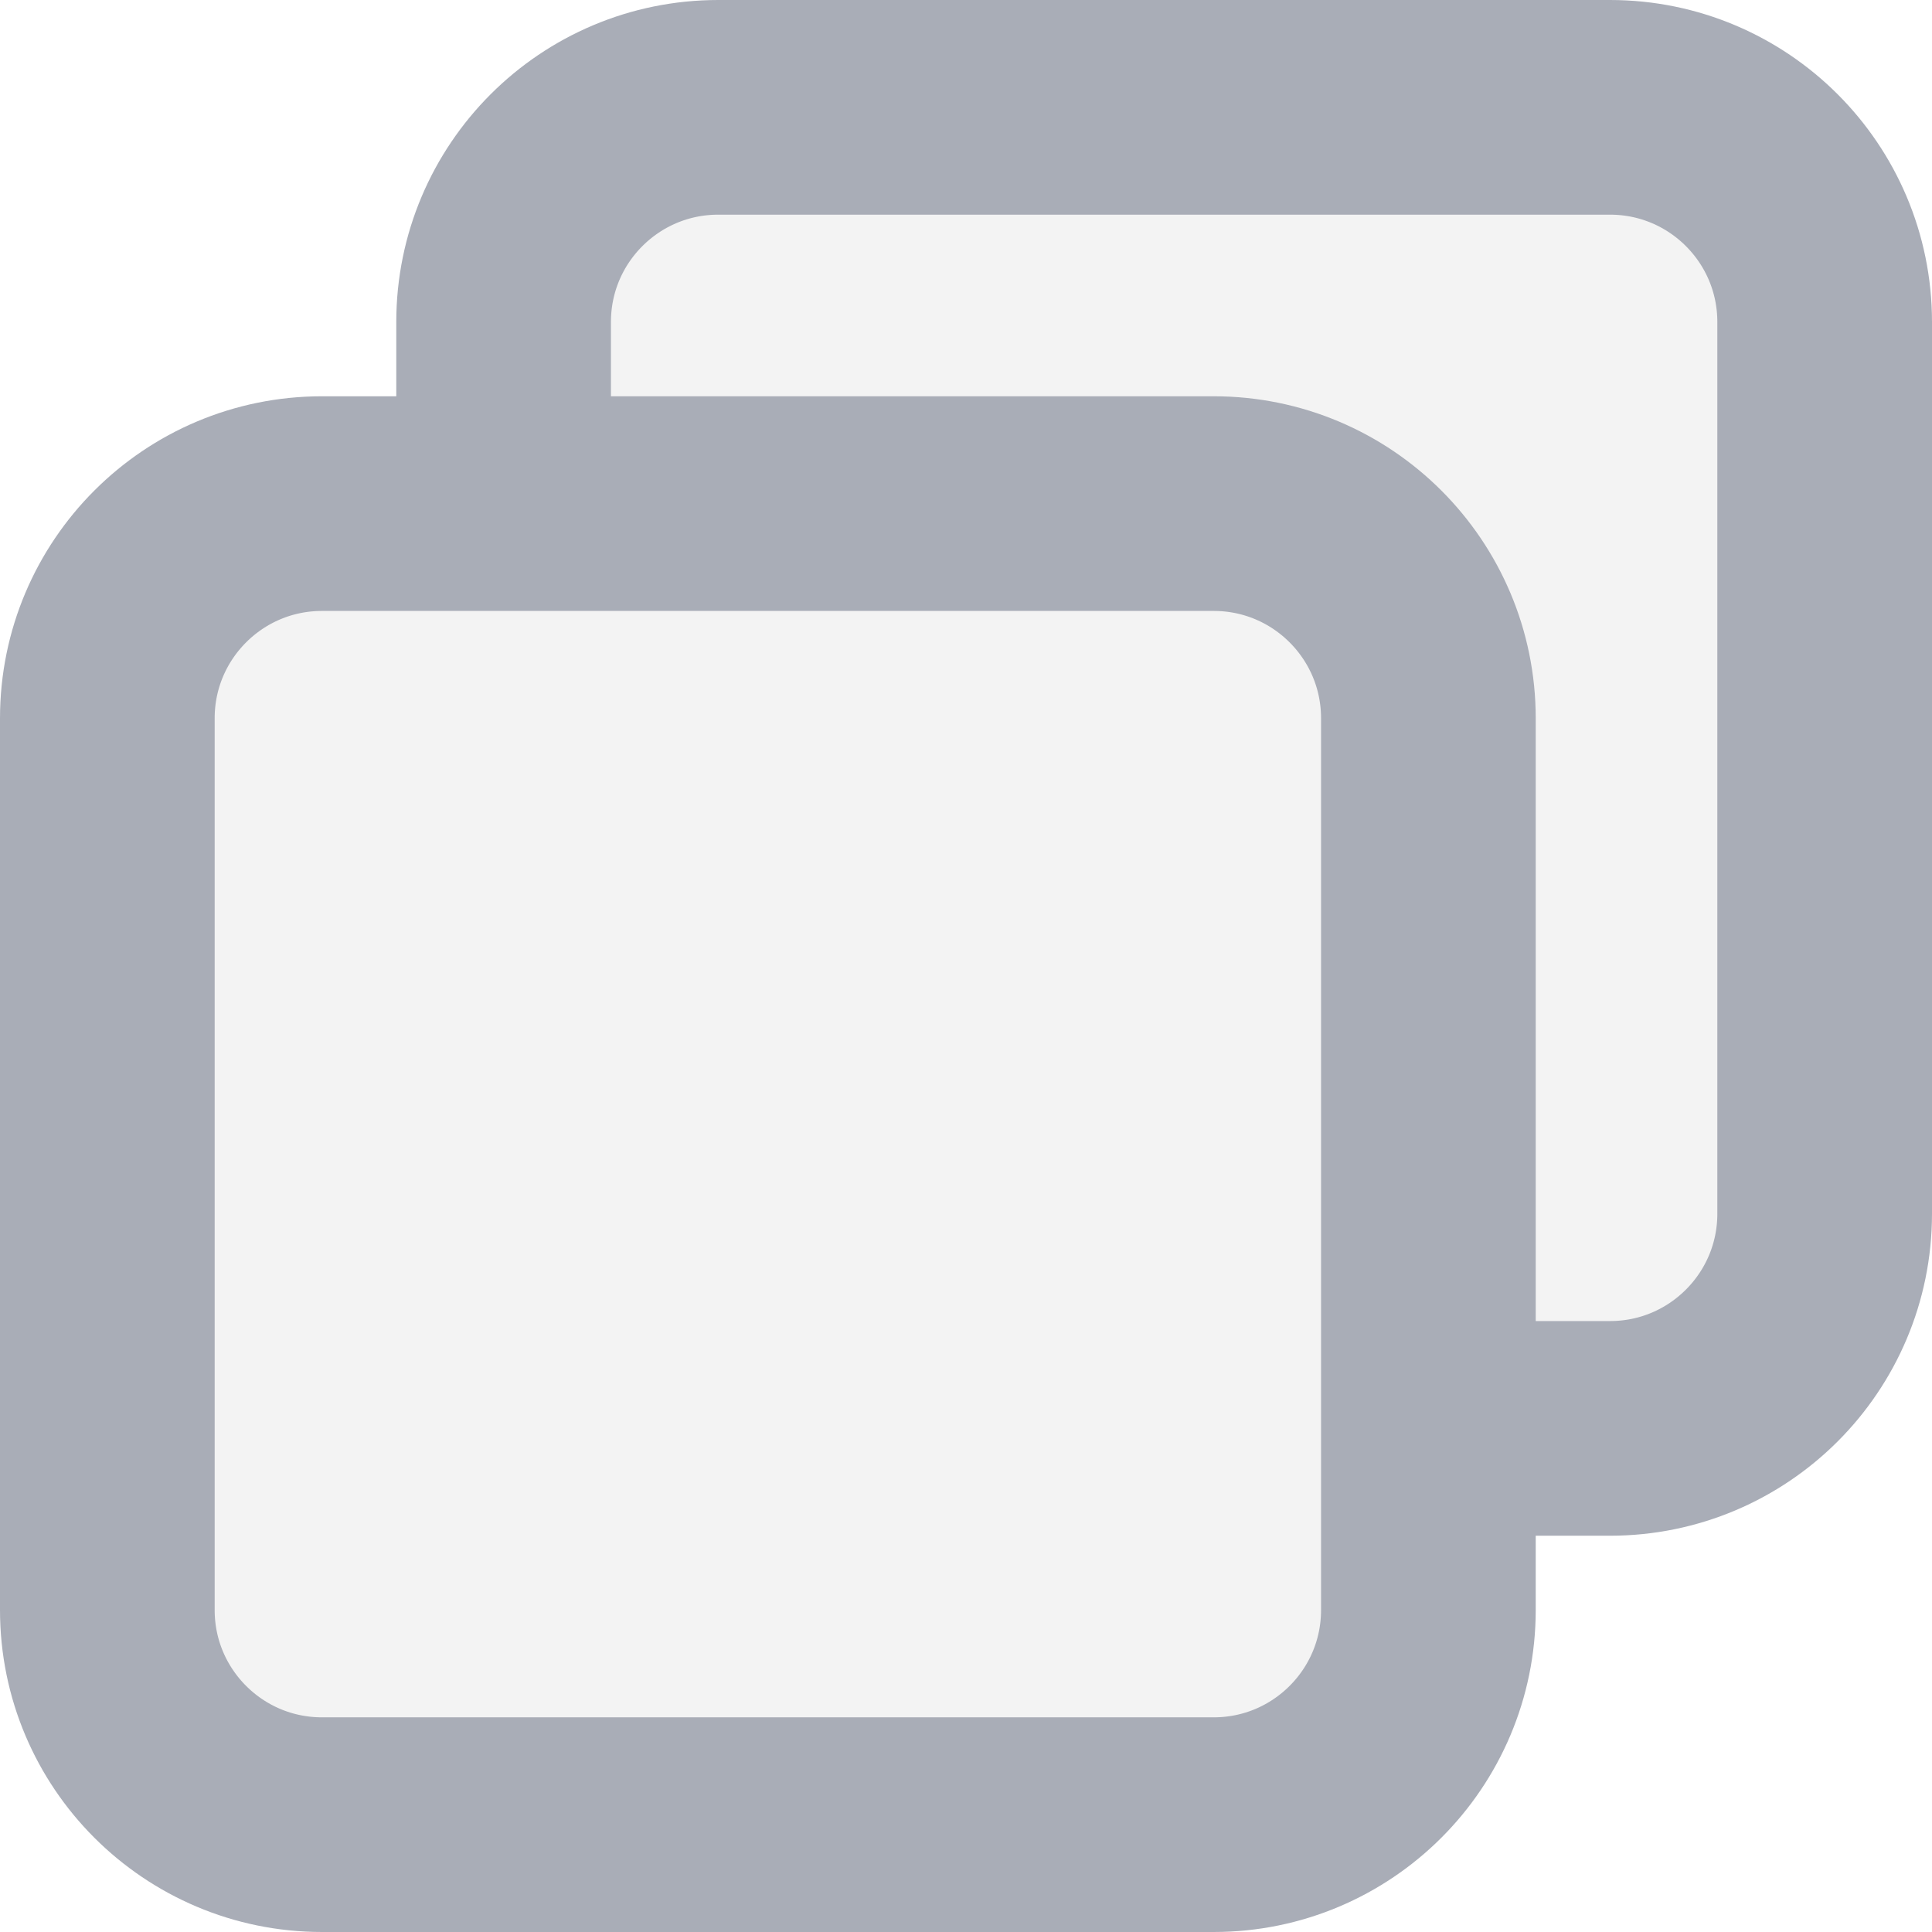
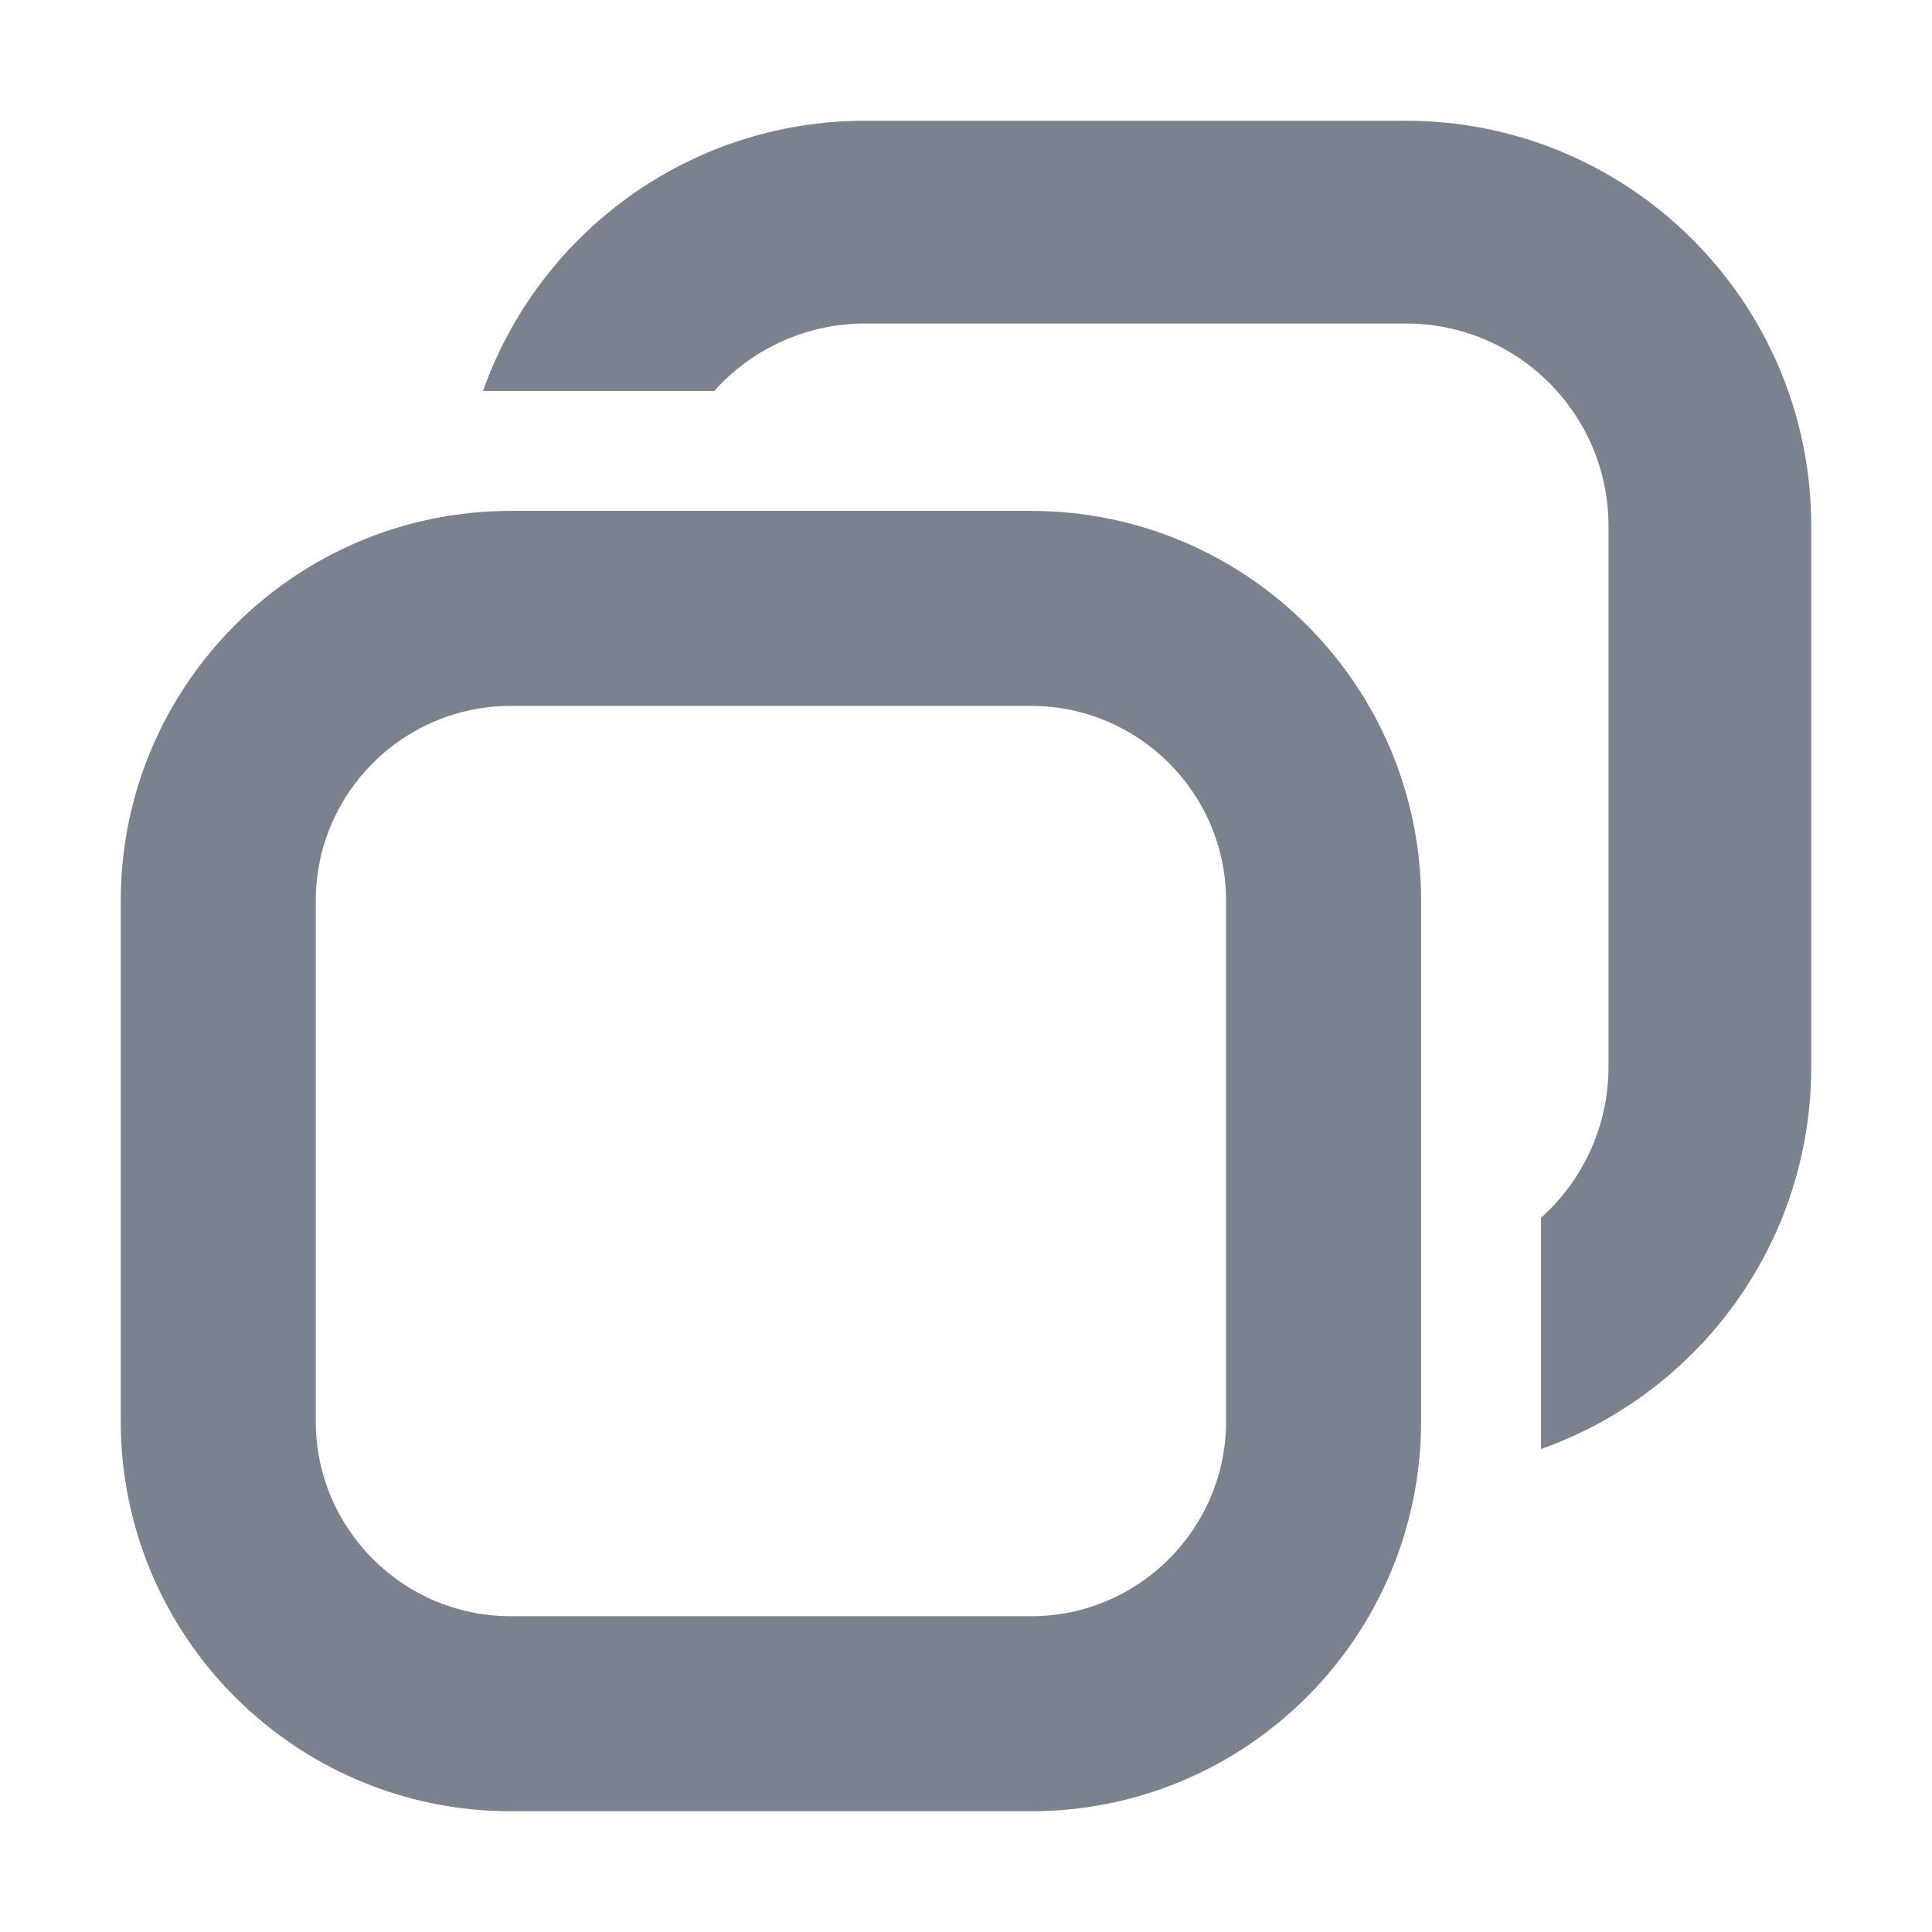
- <svg xmlns="http://www.w3.org/2000/svg" width="18" height="18" viewBox="0 0 18 18" fill="none">
-   <rect x="4.692" y="1" width="12.308" height="12.308" rx="2" fill="#F3F3F3" stroke="#A9ADB7" stroke-width="2" stroke-linecap="round" stroke-linejoin="round" />
-   <rect x="1" y="4.692" width="12.308" height="12.308" rx="2" fill="#F3F3F3" stroke="#A9ADB7" stroke-width="2" stroke-linecap="round" stroke-linejoin="round" />
+ <svg xmlns="http://www.w3.org/2000/svg" width="16" height="16" viewBox="0 0 16 16" fill="none">
+   <path fill-rule="evenodd" clip-rule="evenodd" d="M4.231 5.846H8.538C9.43 5.846 10.154 6.569 10.154 7.461V11.769C10.154 12.661 9.43 13.385 8.538 13.385H4.231C3.338 13.385 2.615 12.661 2.615 11.769V7.461C2.615 6.569 3.338 5.846 4.231 5.846ZM8.538 4.231C10.323 4.231 11.769 5.677 11.769 7.461V11.769C11.769 13.553 10.323 15 8.538 15H4.231C2.446 15 1 13.553 1 11.769V7.461C1 5.677 2.446 4.231 4.231 4.231H8.538Z" fill="#7A818F" />
+   <path fill-rule="evenodd" clip-rule="evenodd" d="M11.643 2.679H7.166C6.669 2.679 6.222 2.895 5.915 3.238H4C4.461 1.934 5.704 1 7.166 1H11.643C13.497 1 15 2.503 15 4.357V8.834C15 10.296 14.066 11.539 12.762 12V10.085C13.105 9.778 13.321 9.331 13.321 8.834V4.357C13.321 3.43 12.57 2.679 11.643 2.679Z" fill="#7A818F" />
</svg>
